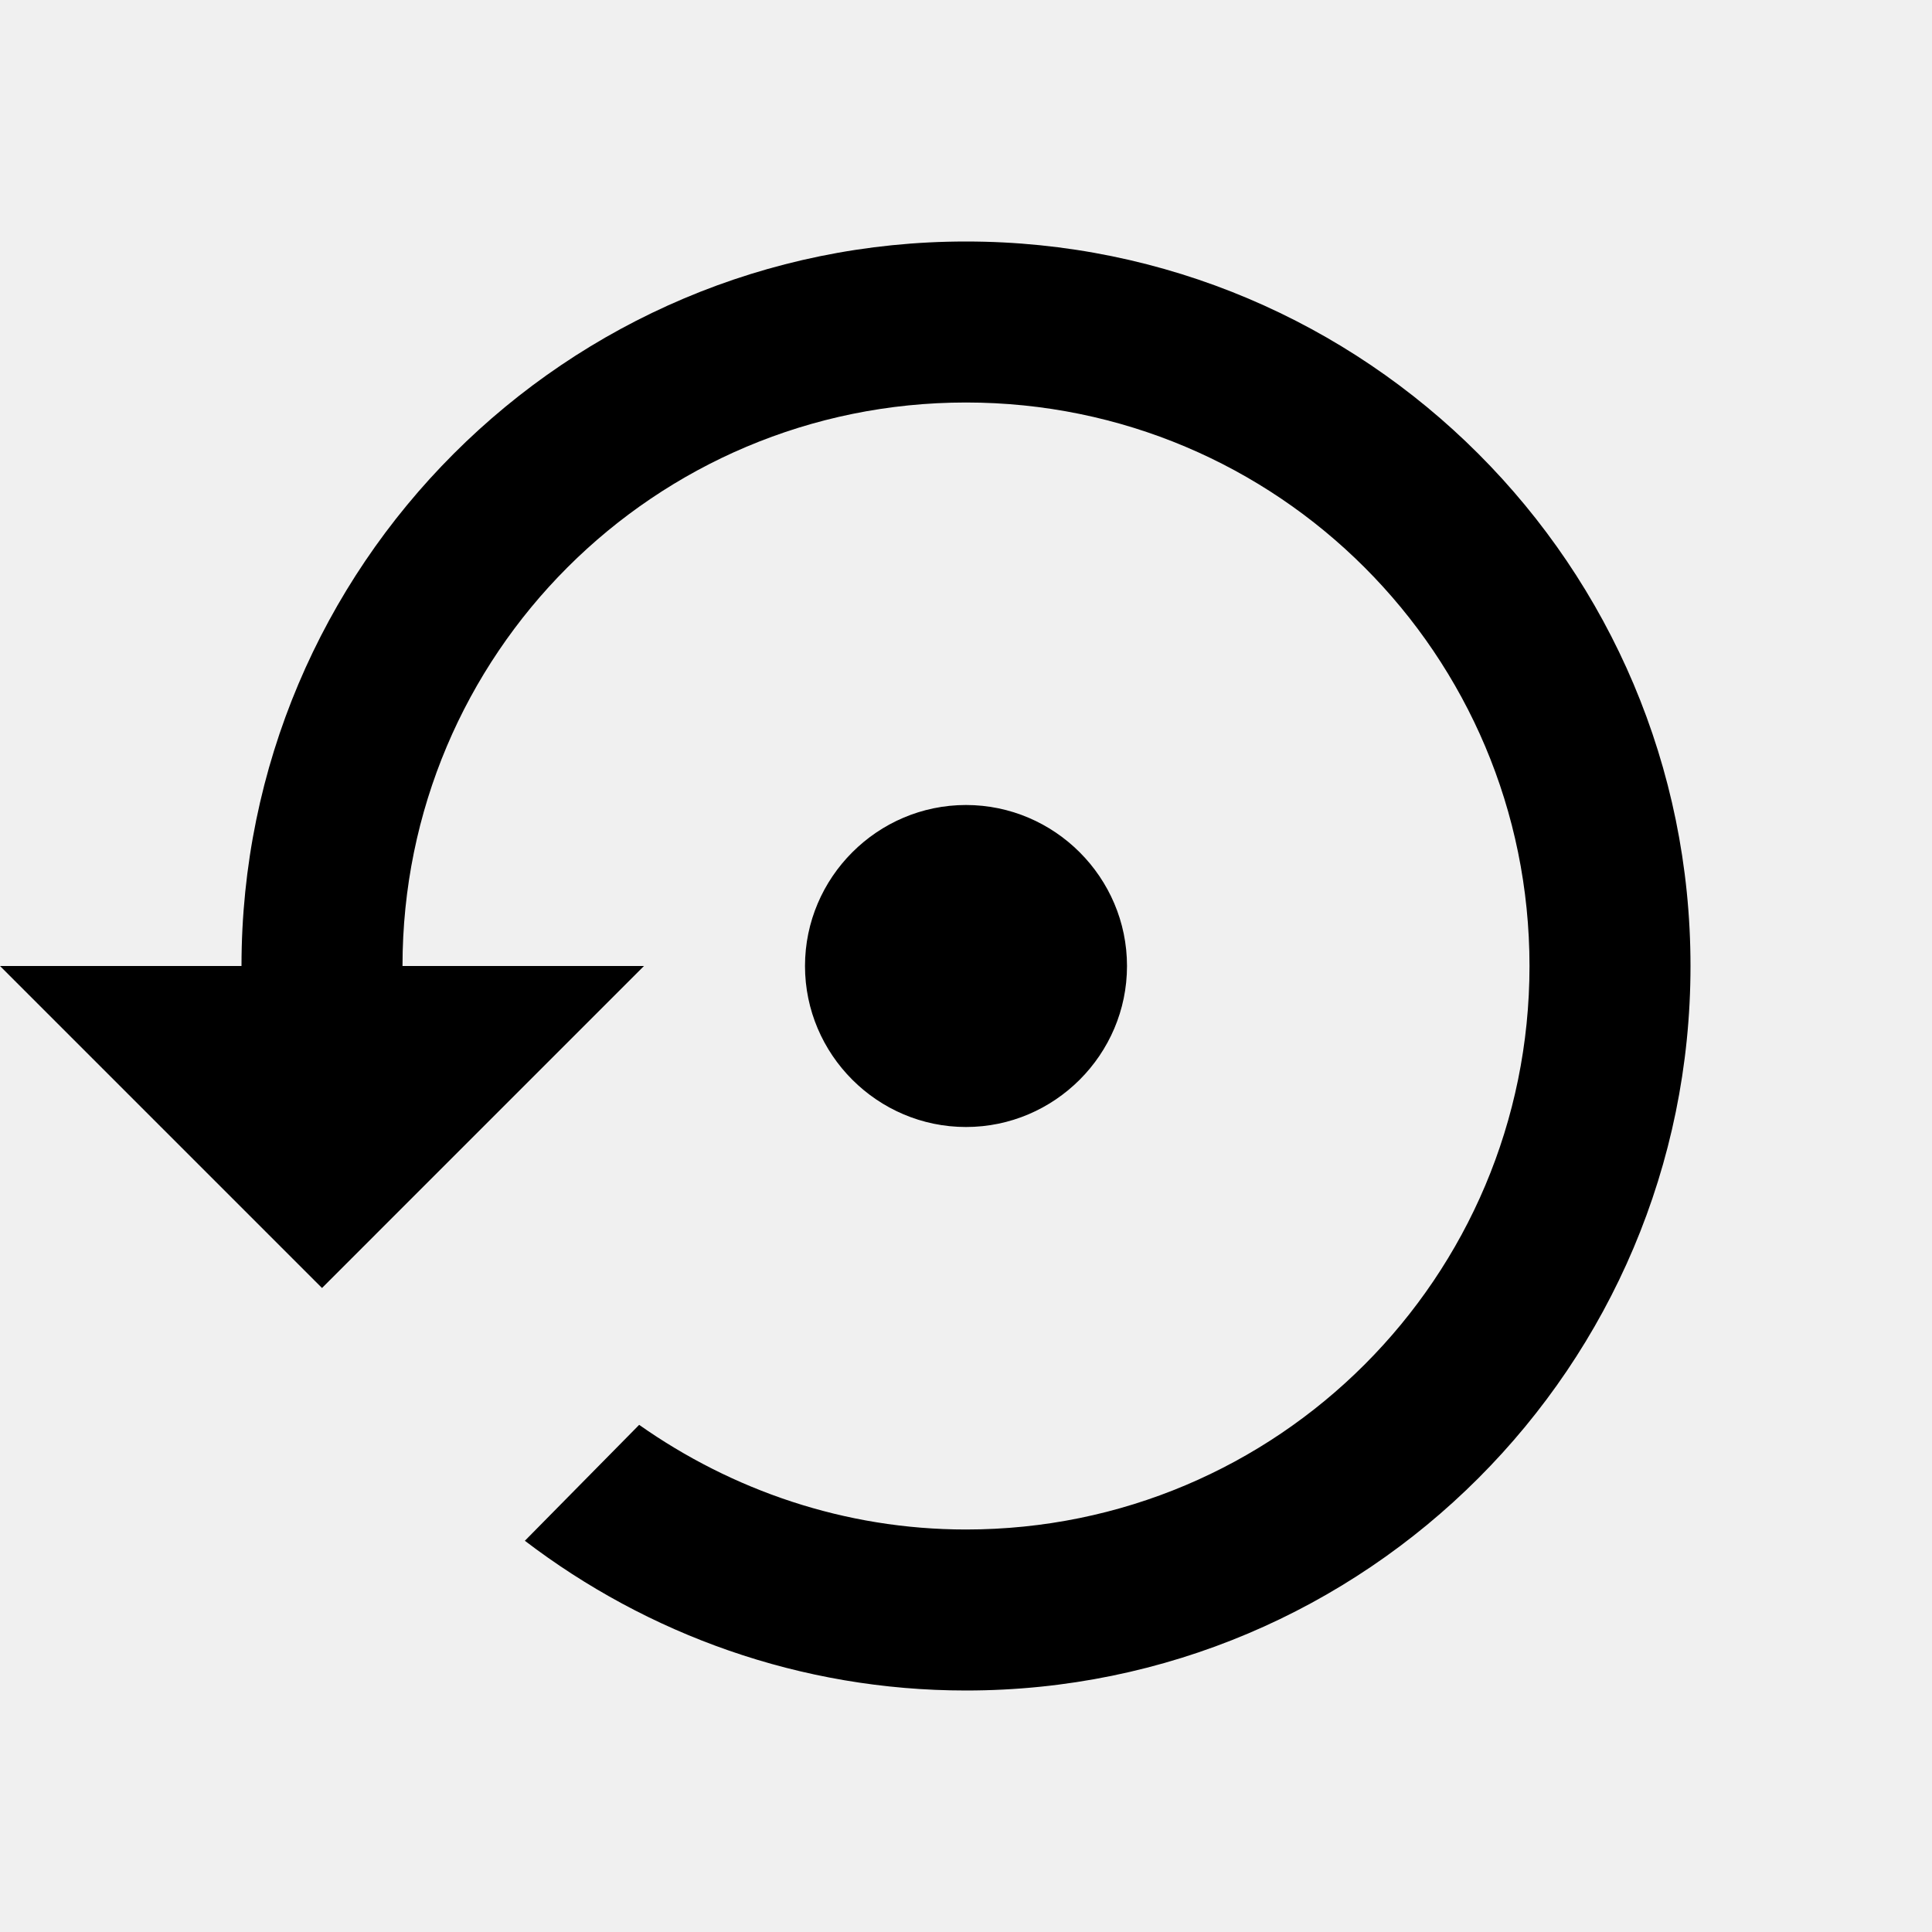
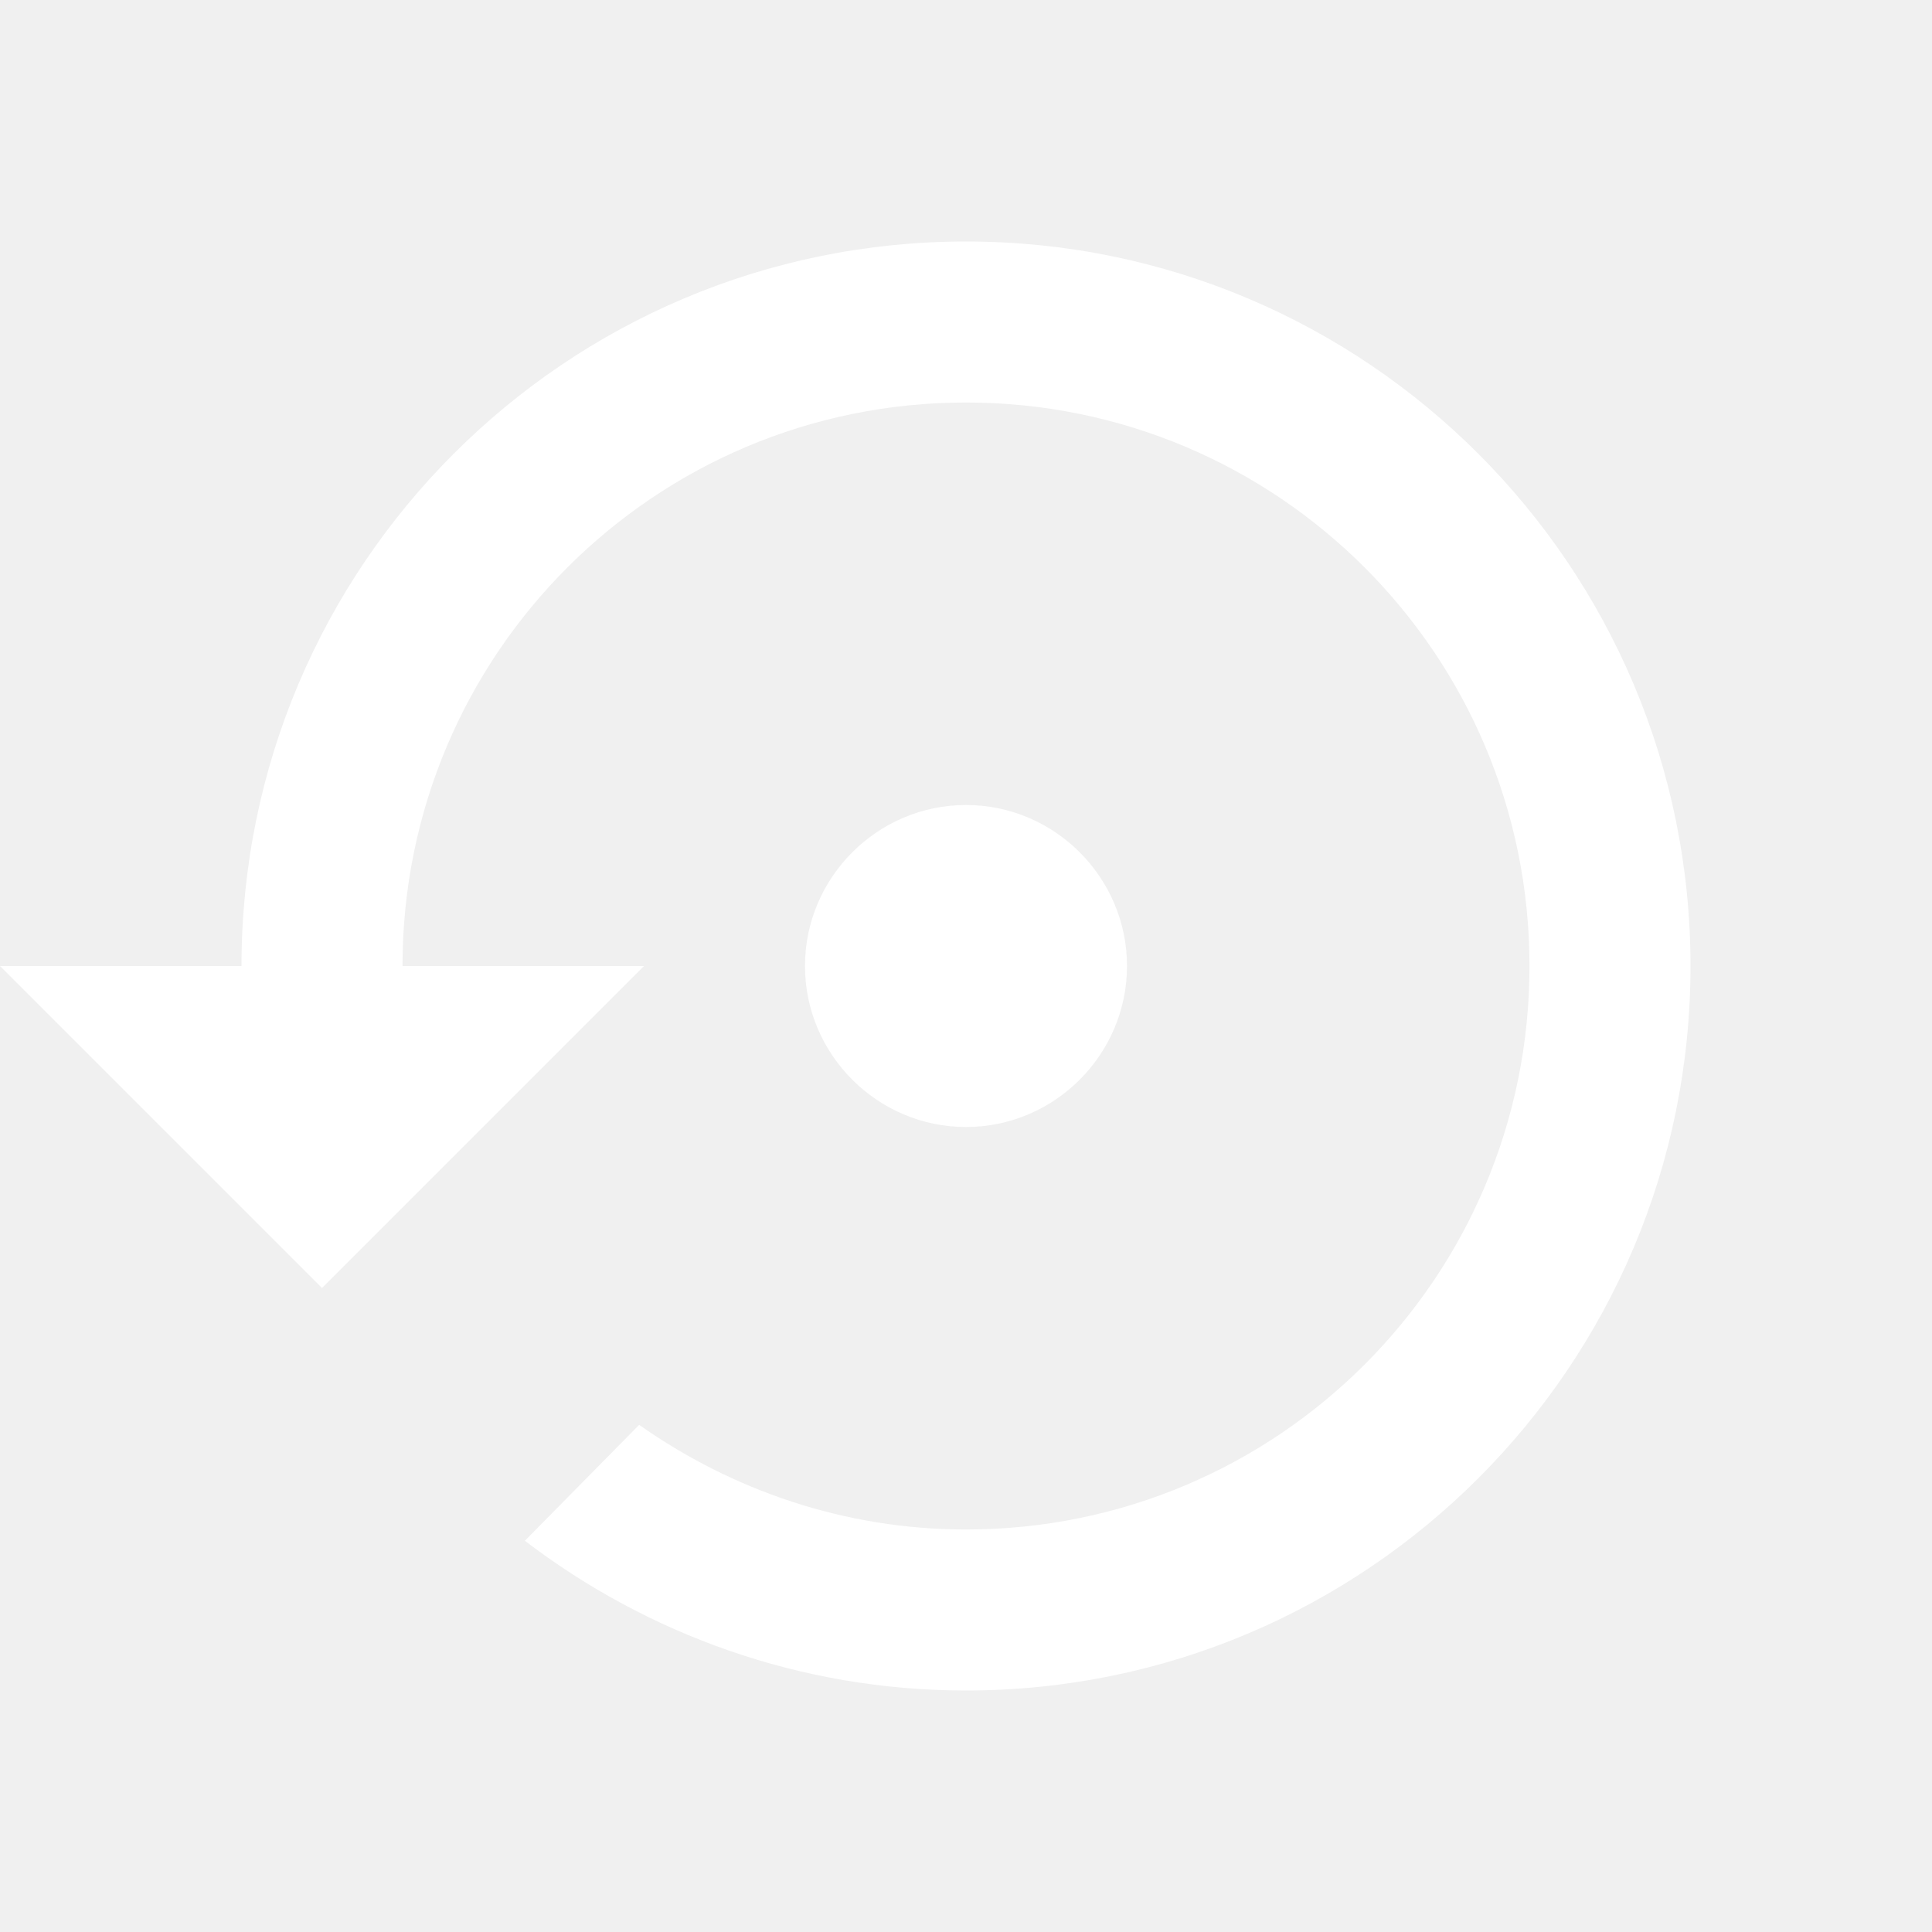
<svg xmlns="http://www.w3.org/2000/svg" height="24" viewBox="0 0 24 24" width="24">
  <path d="M0 0h24v24H0z" fill="none" />
-   <path d="M14 12c0-1.1-.9-2-2-2s-2 .9-2 2 .9 2 2 2 2-.9 2-2zm-2-9c-4.97 0-9 4.03-9 9H0l4 4 4-4H5c0-3.87 3.13-7 7-7s7 3.13 7 7-3.13 7-7 7c-1.51 0-2.91-.49-4.06-1.3l-1.42 1.44C8.04 20.3 9.94 21 12 21c4.97 0 9-4.03 9-9s-4.03-9-9-9z" />
+   <path fill="#fff" d="M14 12c0-1.1-.9-2-2-2s-2 .9-2 2 .9 2 2 2 2-.9 2-2zm-2-9c-4.97 0-9 4.03-9 9H0l4 4 4-4H5c0-3.87 3.13-7 7-7s7 3.13 7 7-3.13 7-7 7c-1.51 0-2.91-.49-4.06-1.3l-1.42 1.44C8.04 20.3 9.94 21 12 21c4.97 0 9-4.03 9-9s-4.03-9-9-9z" />
</svg>
